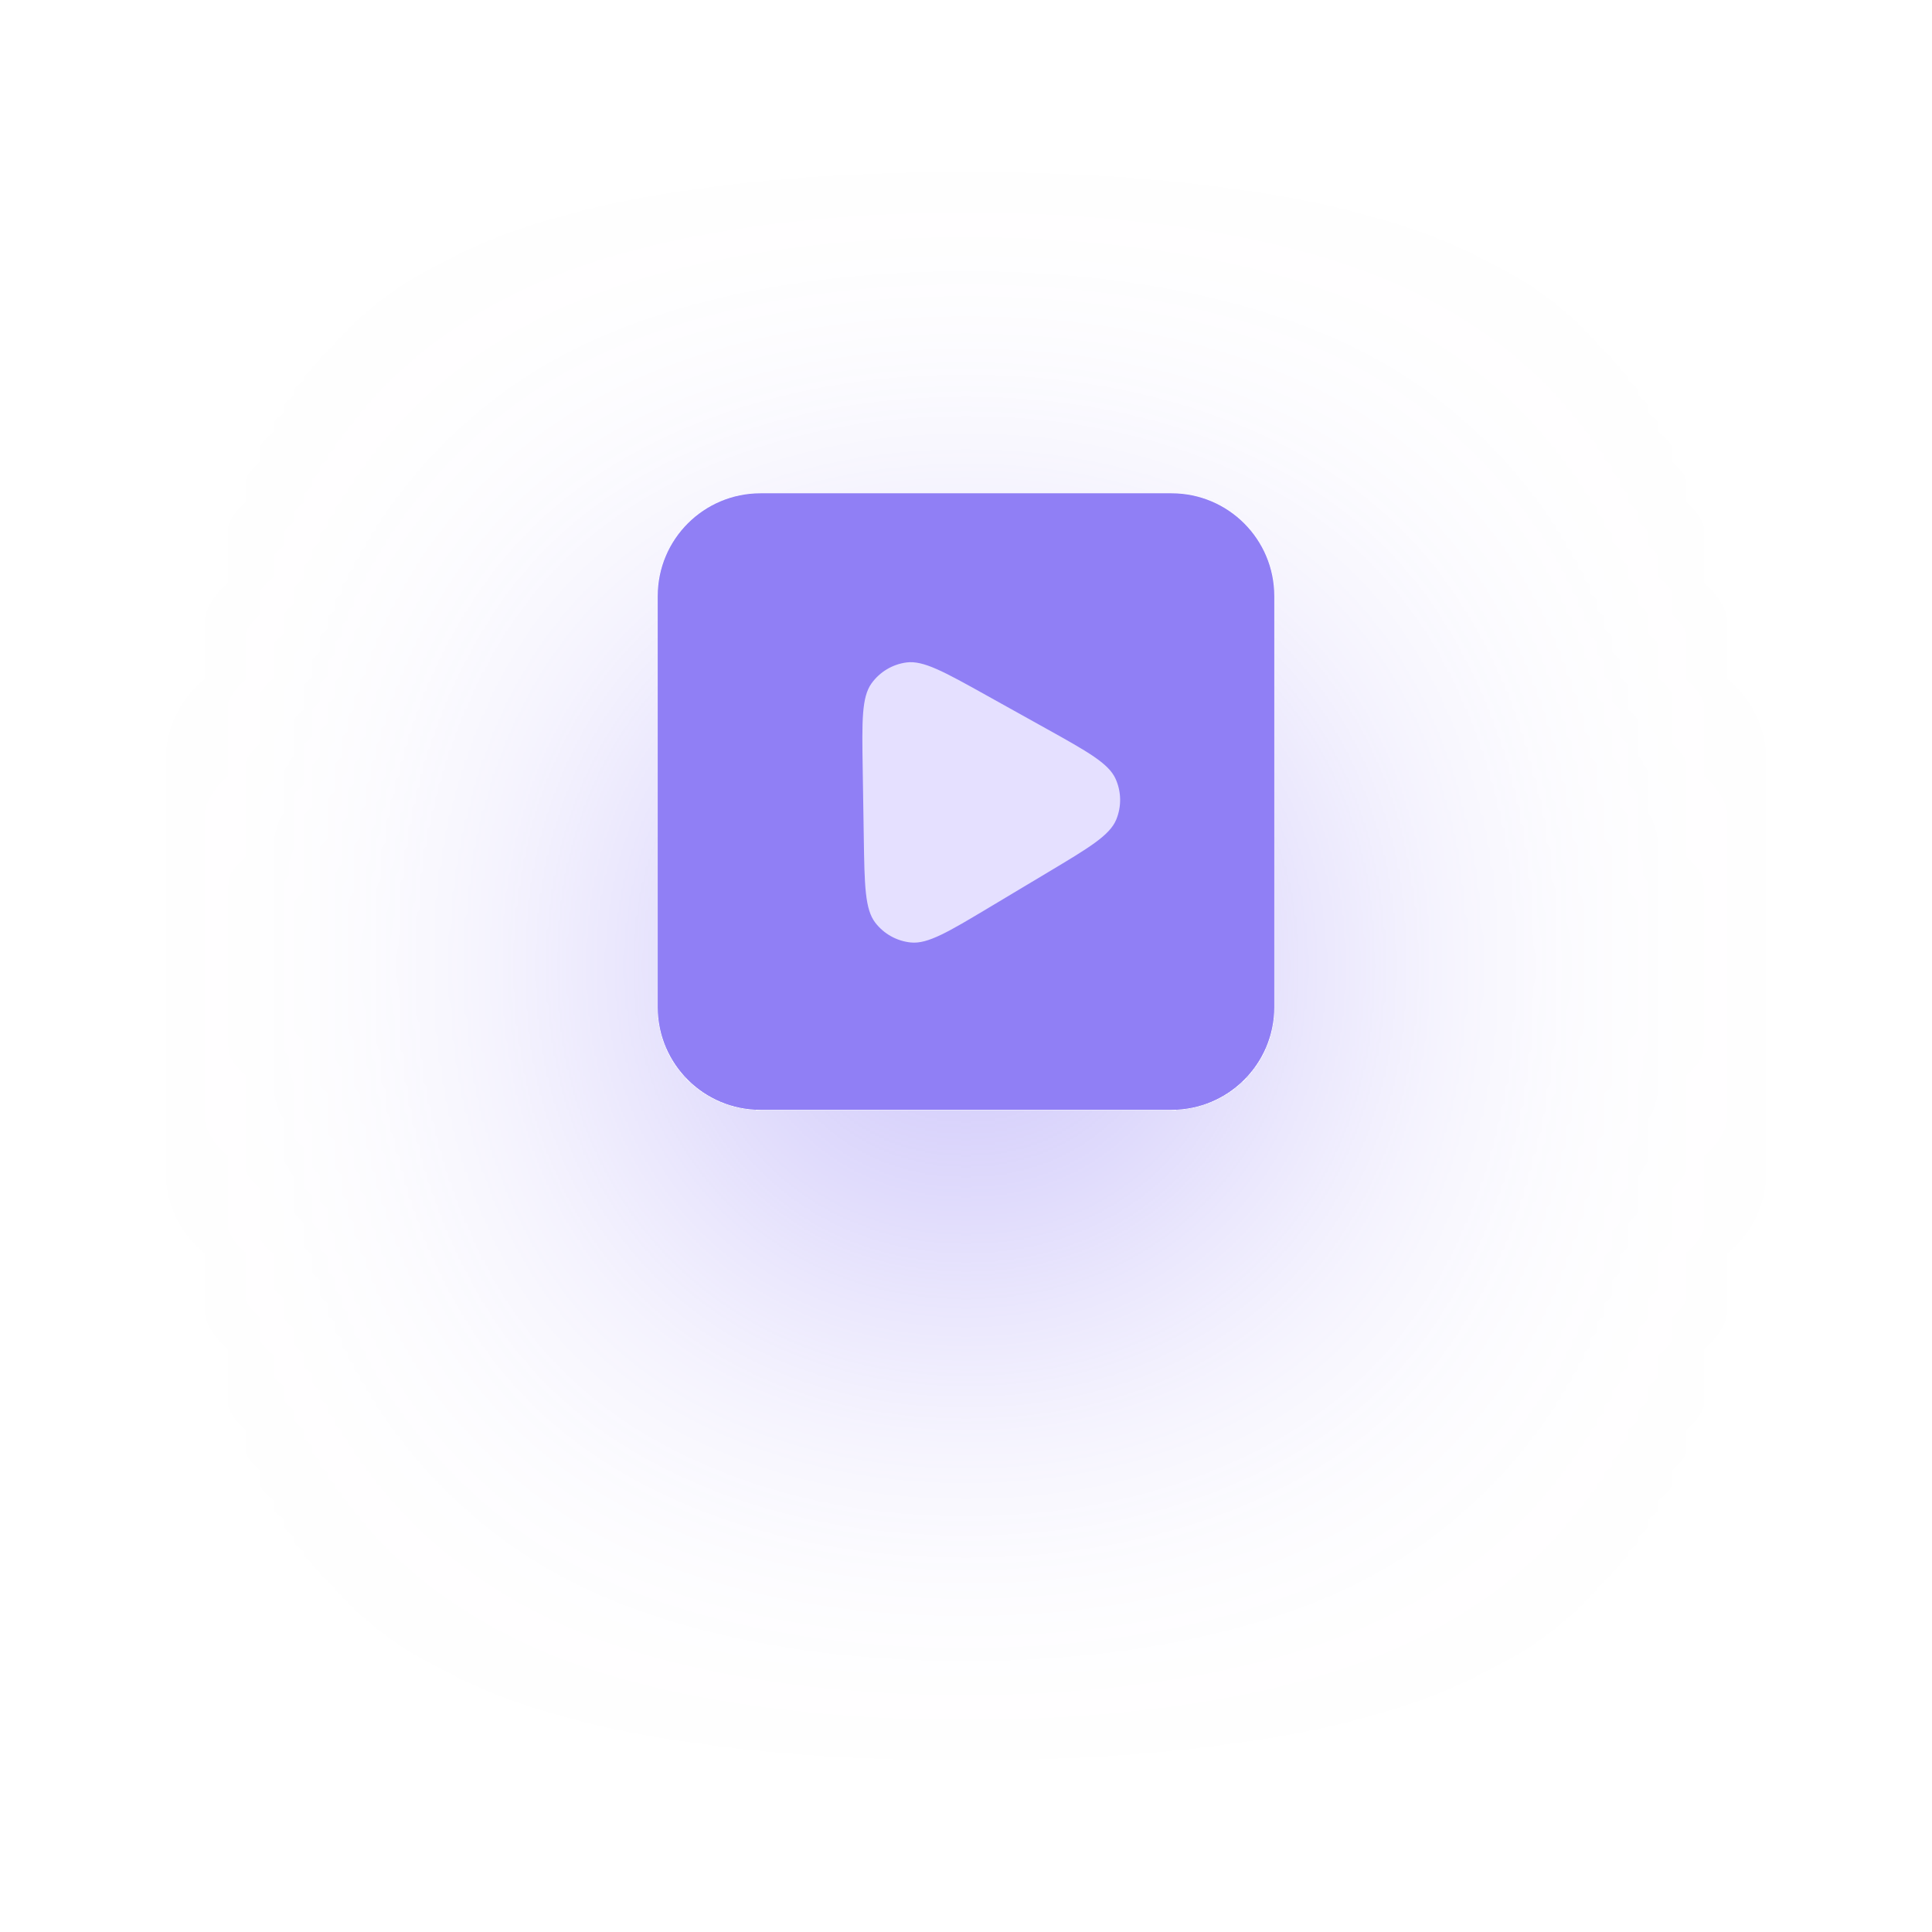
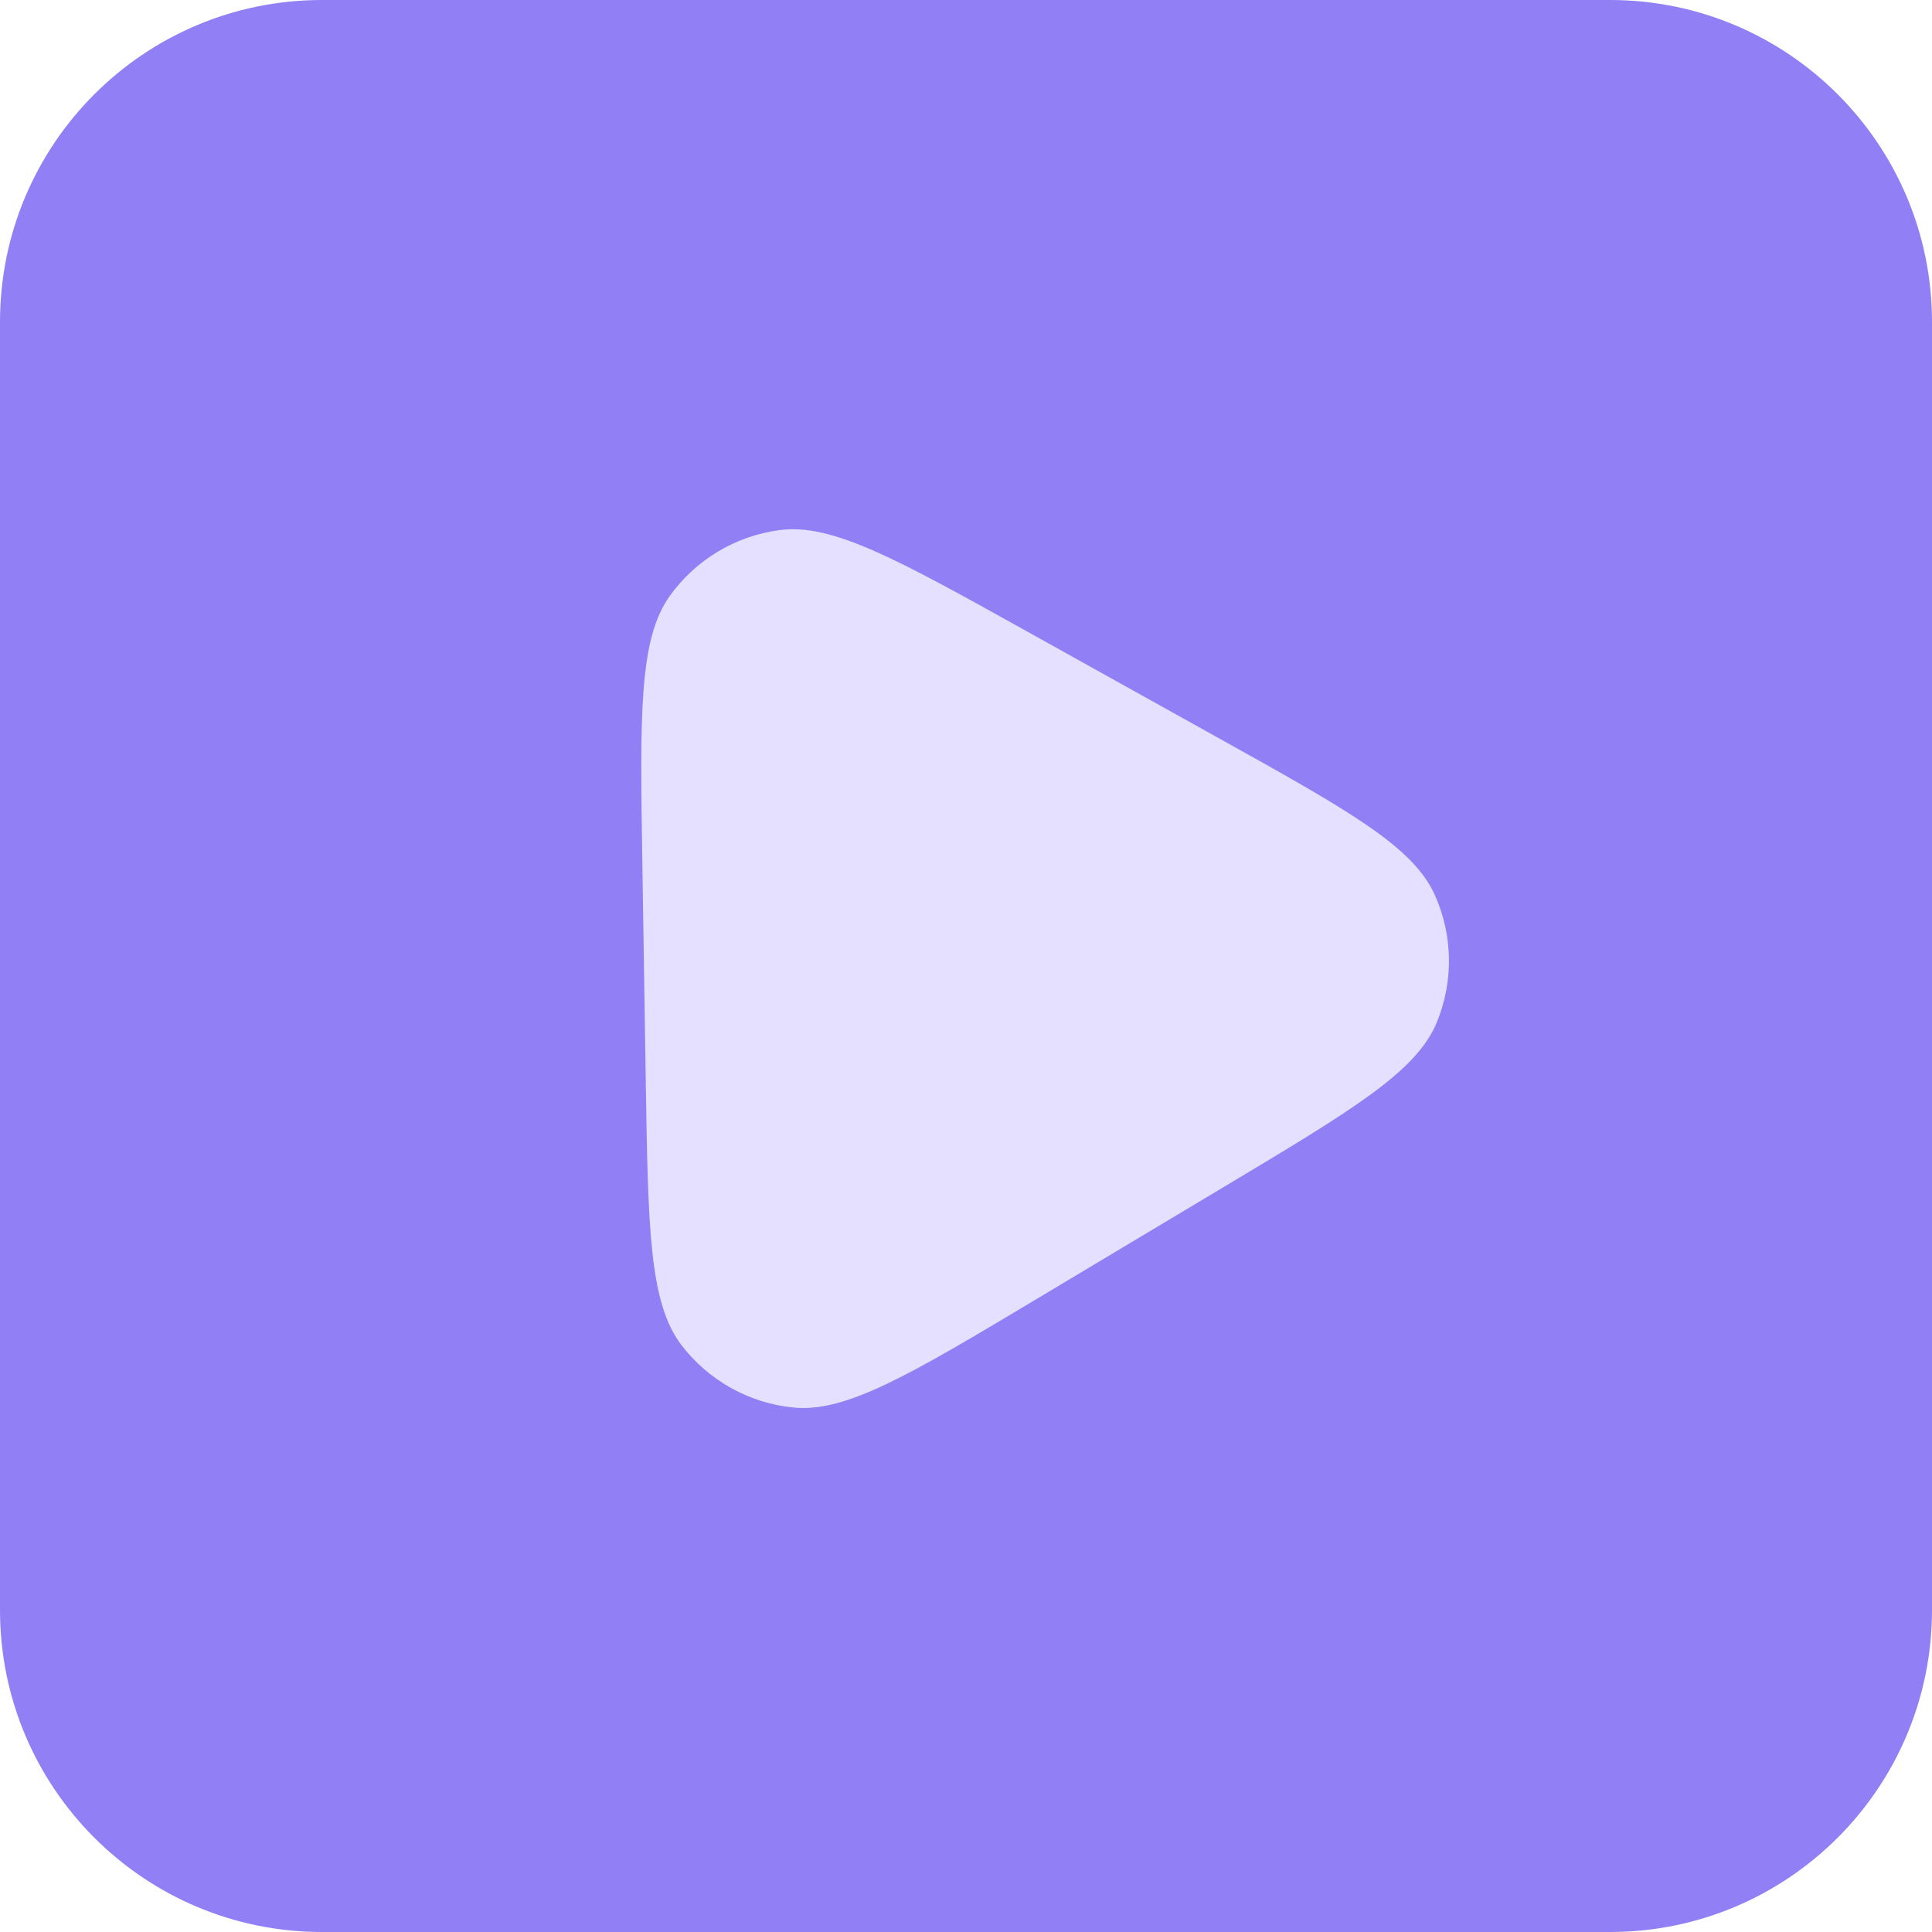
- <svg xmlns="http://www.w3.org/2000/svg" width="94" height="94" viewBox="0 0 94 94" fill="none">
-   <g filter="url(#filter0_d_101_101)">
-     <rect x="32" y="24" width="30" height="30" rx="5" fill="#907FF5" />
-     <path d="M41.974 37.389C41.938 35.078 41.92 33.922 42.403 33.25C42.806 32.69 43.422 32.321 44.107 32.231C44.926 32.123 45.936 32.685 47.957 33.81L50.908 35.453C52.928 36.578 53.938 37.14 54.278 37.893C54.562 38.523 54.573 39.241 54.309 39.879C53.992 40.643 53.001 41.236 51.017 42.423L48.118 44.158C46.134 45.345 45.142 45.938 44.319 45.856C43.633 45.788 43.005 45.438 42.584 44.89C42.081 44.234 42.063 43.078 42.027 40.767L41.974 37.389Z" fill="#E5E0FF" />
-   </g>
-   <defs>
-     <filter id="filter0_d_101_101" x="0" y="0" width="94" height="94" filterUnits="userSpaceOnUse" color-interpolation-filters="sRGB">
-       <feFlood flood-opacity="0" result="BackgroundImageFix" />
-       <feColorMatrix in="SourceAlpha" type="matrix" values="0 0 0 0 0 0 0 0 0 0 0 0 0 0 0 0 0 0 127 0" result="hardAlpha" />
-       <feOffset dy="8" />
-       <feGaussianBlur stdDeviation="16" />
-       <feComposite in2="hardAlpha" operator="out" />
-       <feColorMatrix type="matrix" values="0 0 0 0 0.564 0 0 0 0 0.499 0 0 0 0 0.96 0 0 0 0.5 0" />
-       <feBlend mode="normal" in2="BackgroundImageFix" result="effect1_dropShadow_101_101" />
-       <feBlend mode="normal" in="SourceGraphic" in2="effect1_dropShadow_101_101" result="shape" />
-     </filter>
-   </defs>
+ <svg xmlns="http://www.w3.org/2000/svg" width="30" height="30" viewBox="0 0 30 30" fill="none">
+   <rect width="30" height="30" rx="5" fill="#907FF5" />
+   <path d="M9.974 13.389C9.938 11.078 9.92 9.922 10.403 9.25C10.806 8.69 11.422 8.321 12.107 8.231C12.926 8.123 13.936 8.685 15.957 9.81L18.908 11.453C20.928 12.577 21.938 13.14 22.278 13.893C22.562 14.523 22.573 15.241 22.309 15.879C21.992 16.643 21 17.236 19.017 18.423L16.118 20.158C14.134 21.345 13.142 21.938 12.319 21.856C11.633 21.788 11.005 21.438 10.584 20.89C10.081 20.234 10.063 19.078 10.027 16.767L9.974 13.389Z" fill="#E5E0FF" />
</svg>
